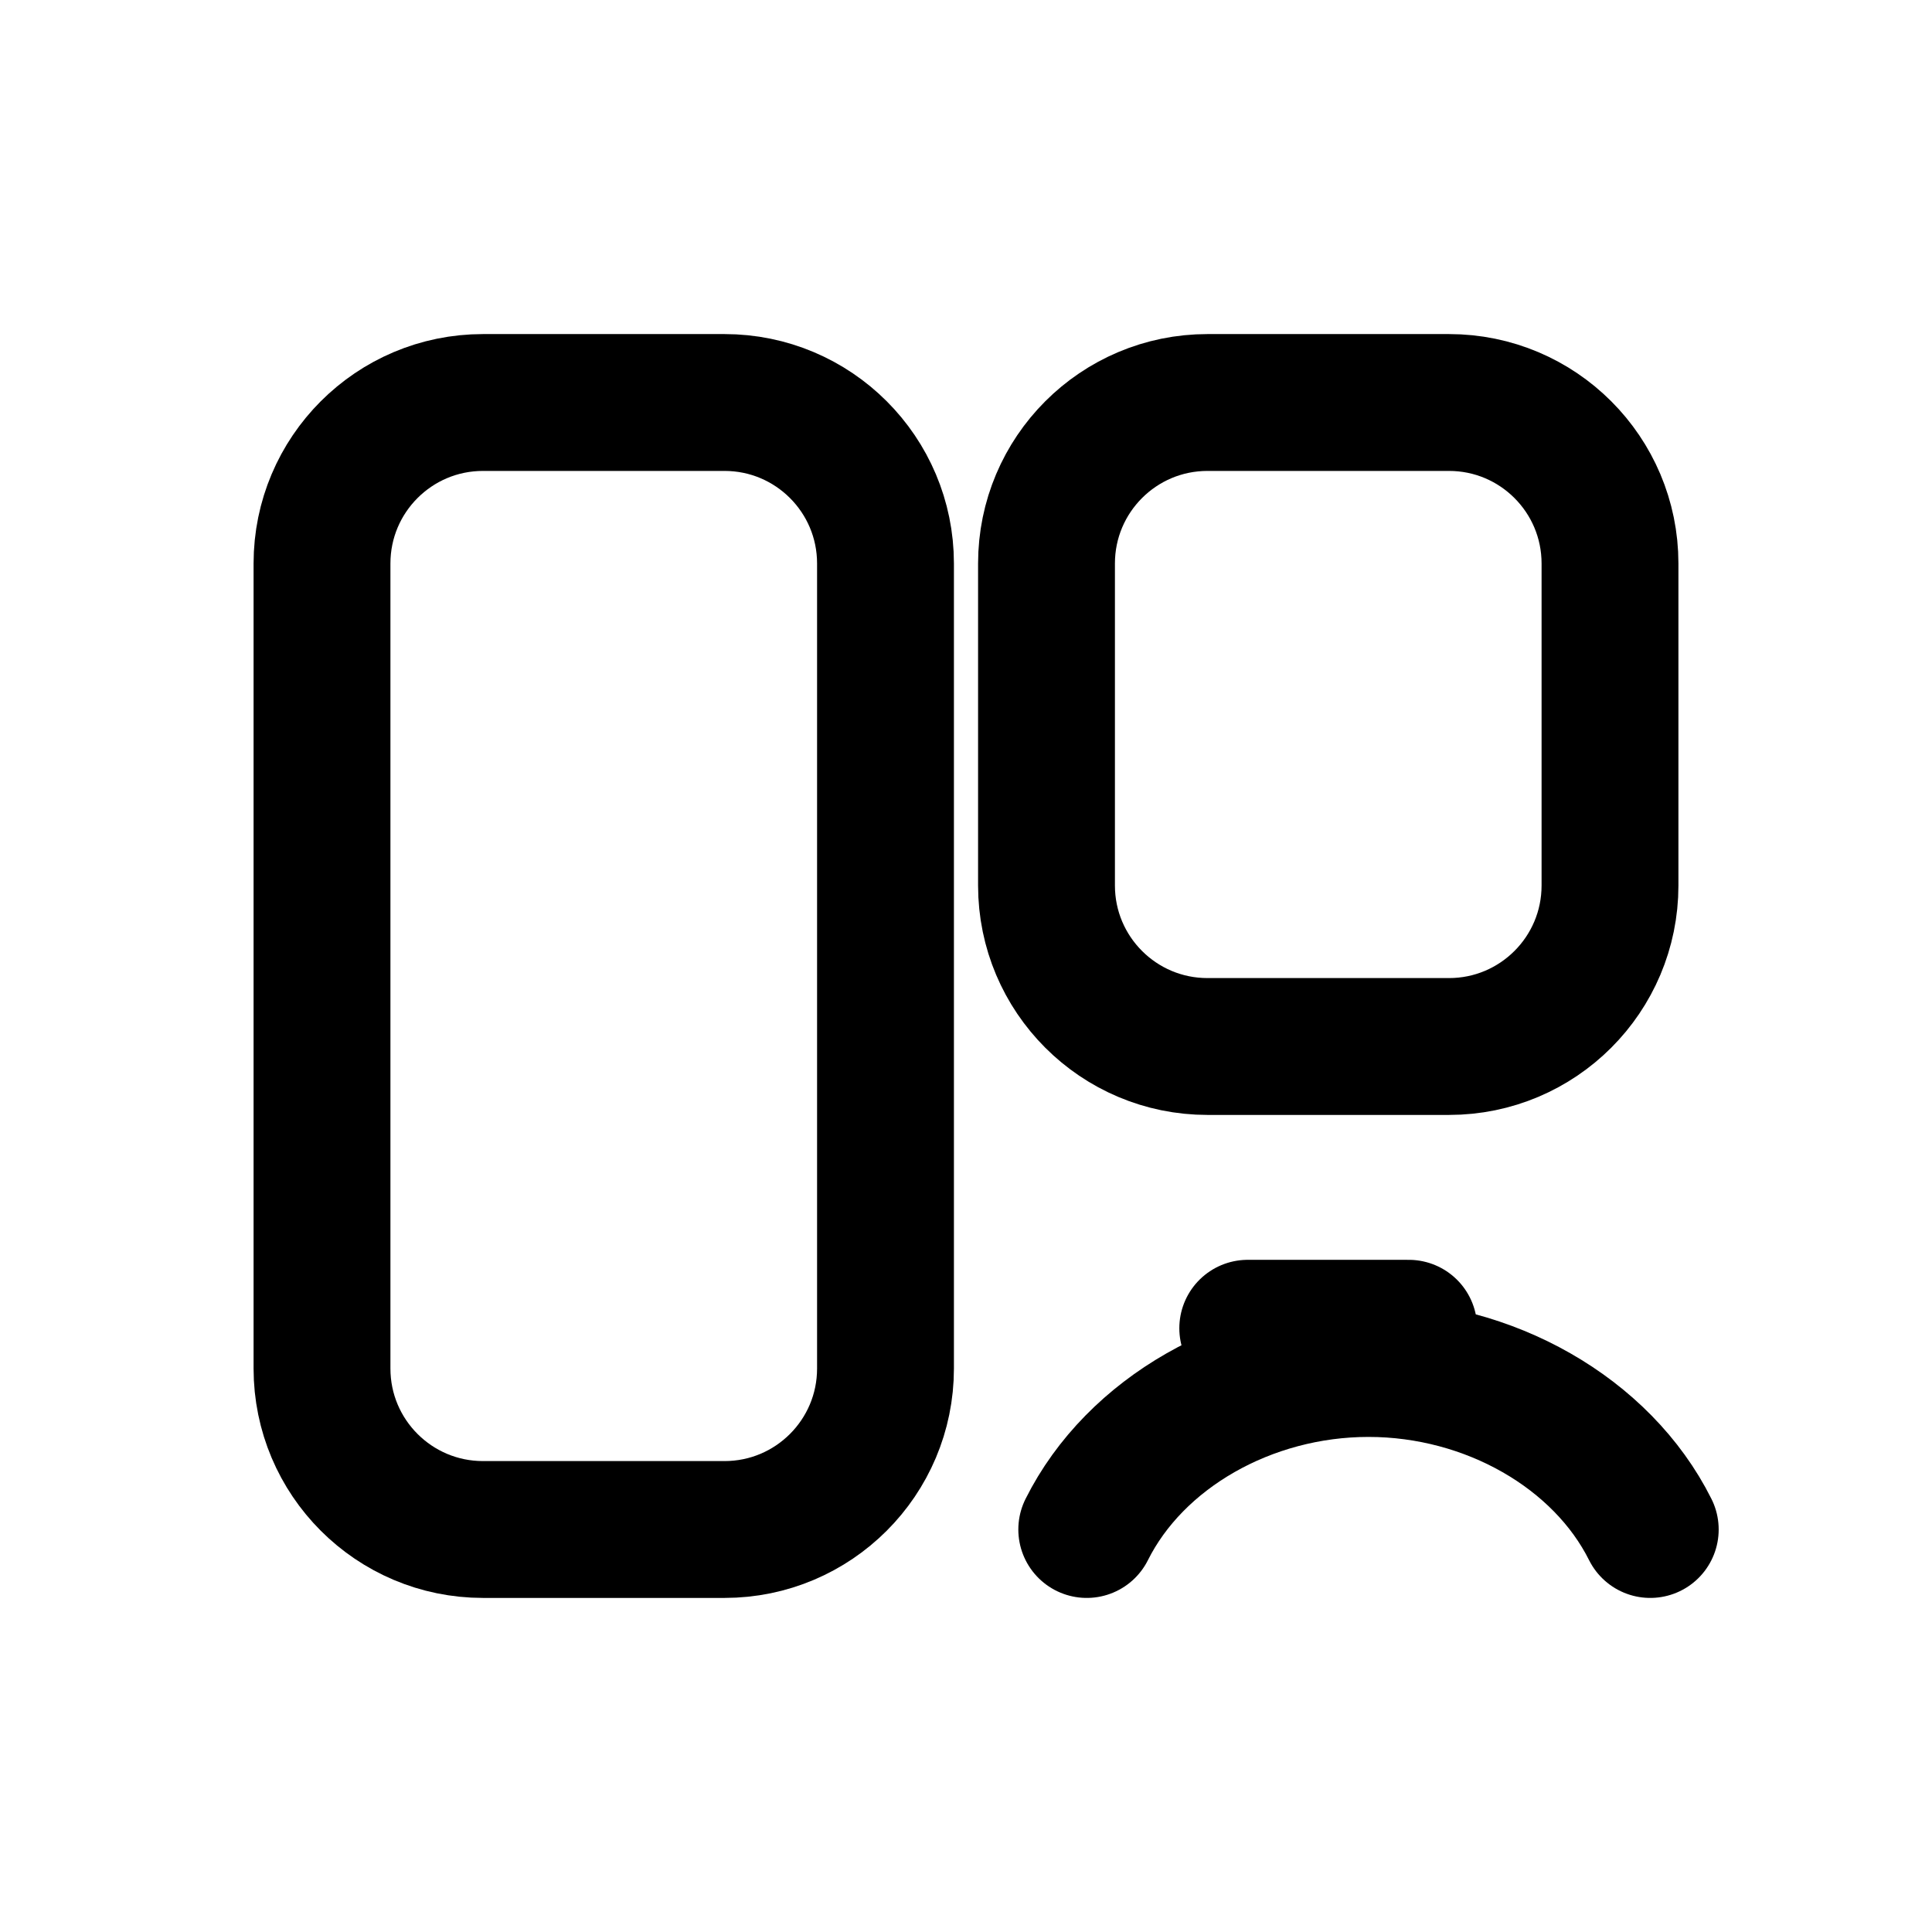
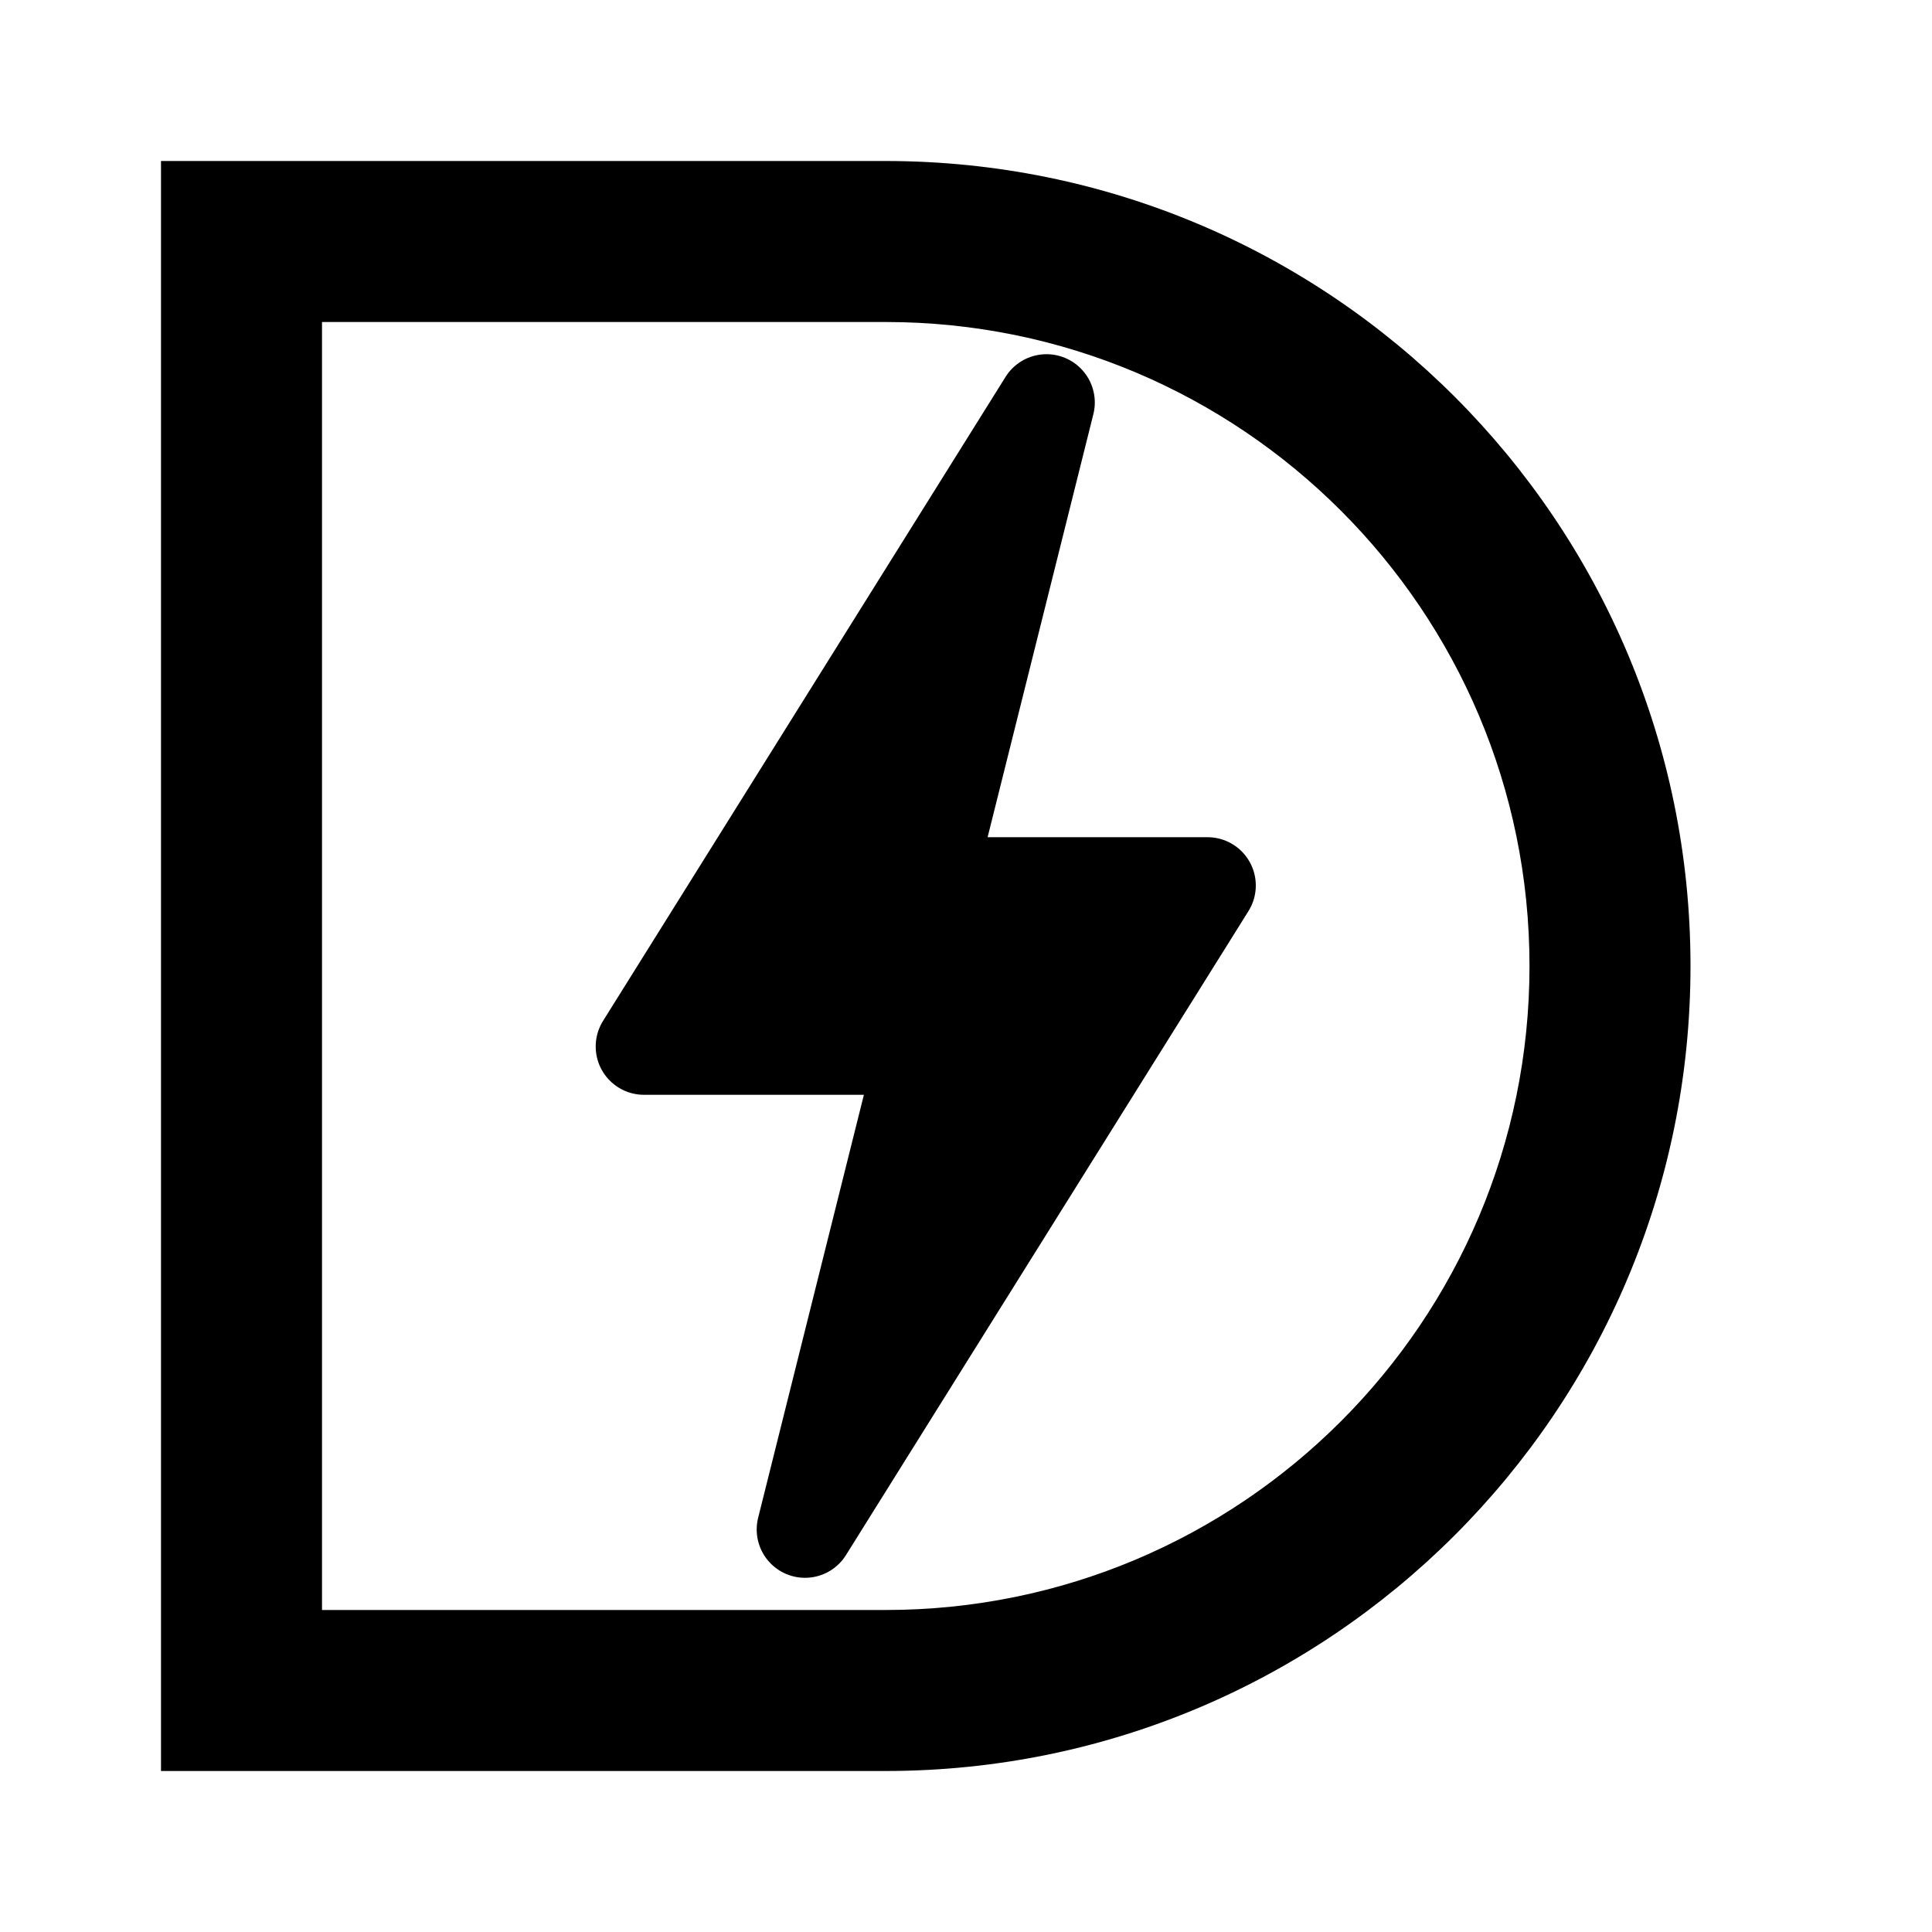
<svg xmlns="http://www.w3.org/2000/svg" width="24" height="24" viewBox="0 0 24 24" fill="none">
-   <rect x="4" y="5" width="7" height="14" rx="2" stroke="currentColor" stroke-width="1.7" />
-   <rect x="13" y="5" width="7" height="8" rx="2" stroke="currentColor" stroke-width="1.7" />
-   <path d="M15.5 16.5H17.5" stroke="currentColor" stroke-width="1.7" stroke-linecap="round" />
-   <path d="M13.5 19C14.1 17.8 15.5 17 17 17C18.5 17 19.9 17.8 20.5 19" stroke="currentColor" stroke-width="1.7" stroke-linecap="round" />
+   <path fill-rule="evenodd" clip-rule="evenodd" d="M2 2H11C16.523 2 21 6.477 21 12C21 17.523 16.523 22 11 22H2V2ZM4 4V20H11C15.418 20 19 16.418 19 12C19 7.582 15.418 4 11 4H4Z" fill="currentColor" />
+   <path d="M13 5L8 13H11.5L10 19L15 11H11.5L13 5Z" fill="currentColor" stroke="currentColor" stroke-width="1.2" stroke-linejoin="round" />
</svg>
